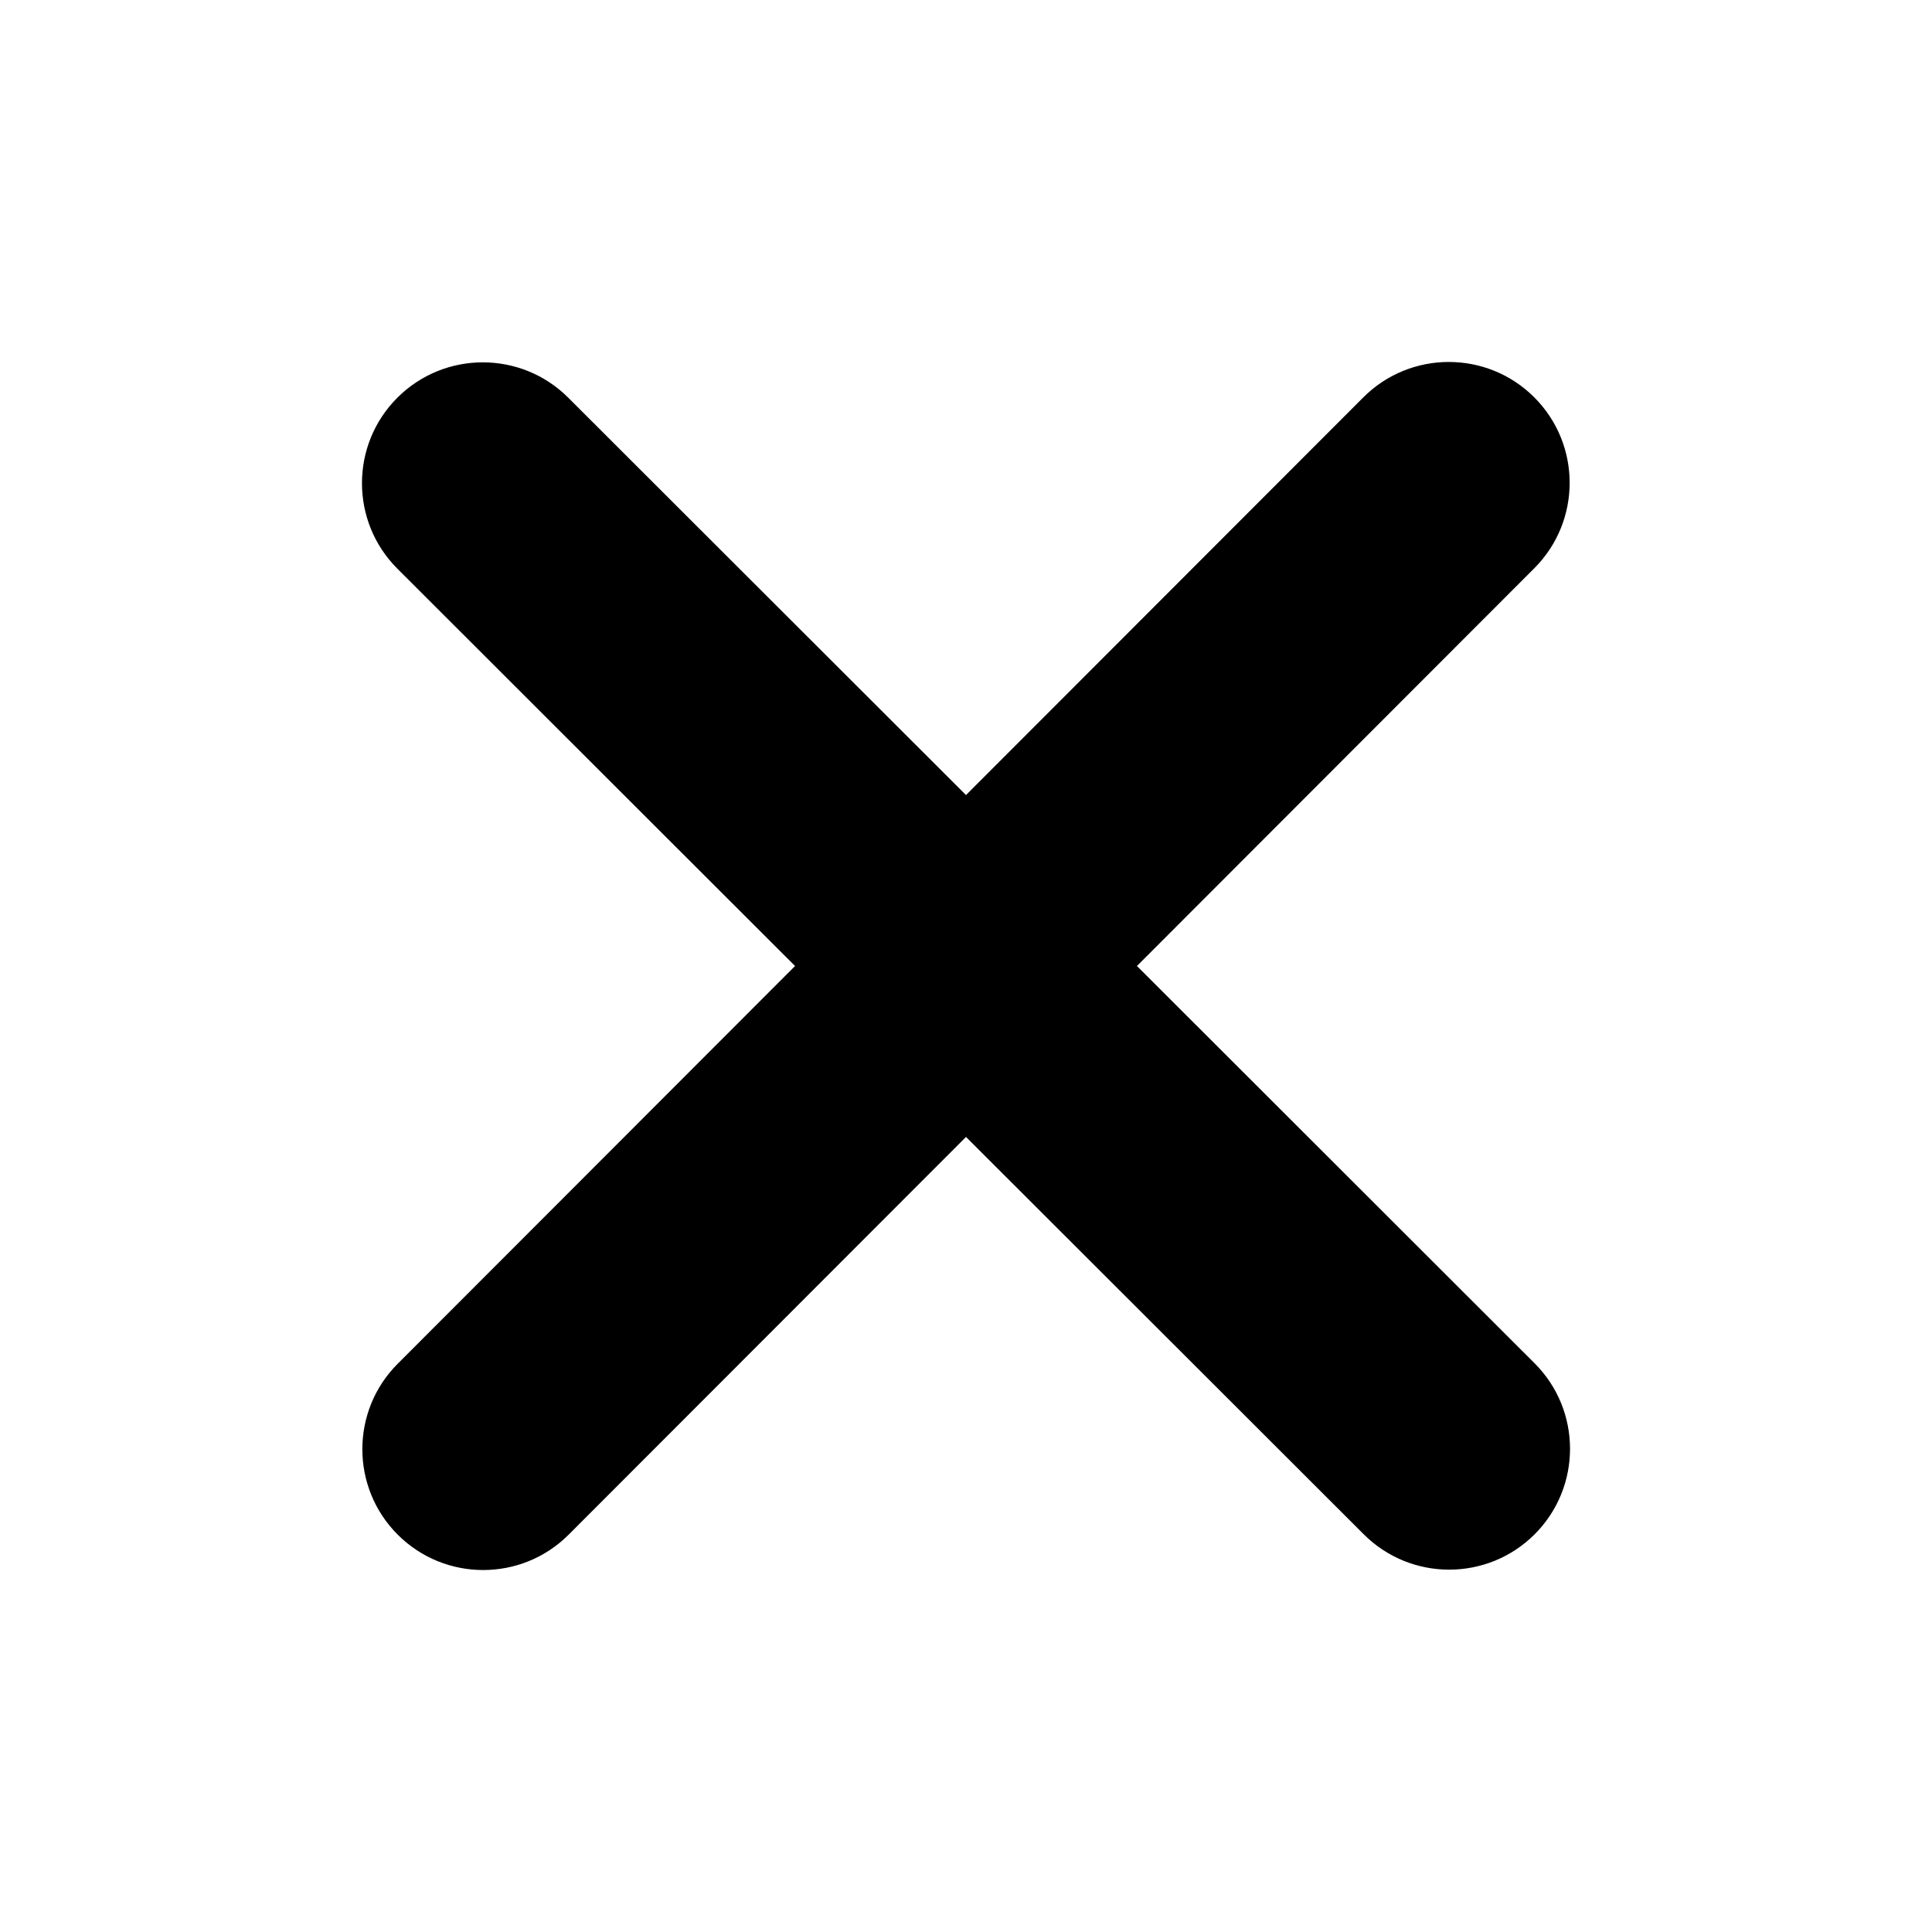
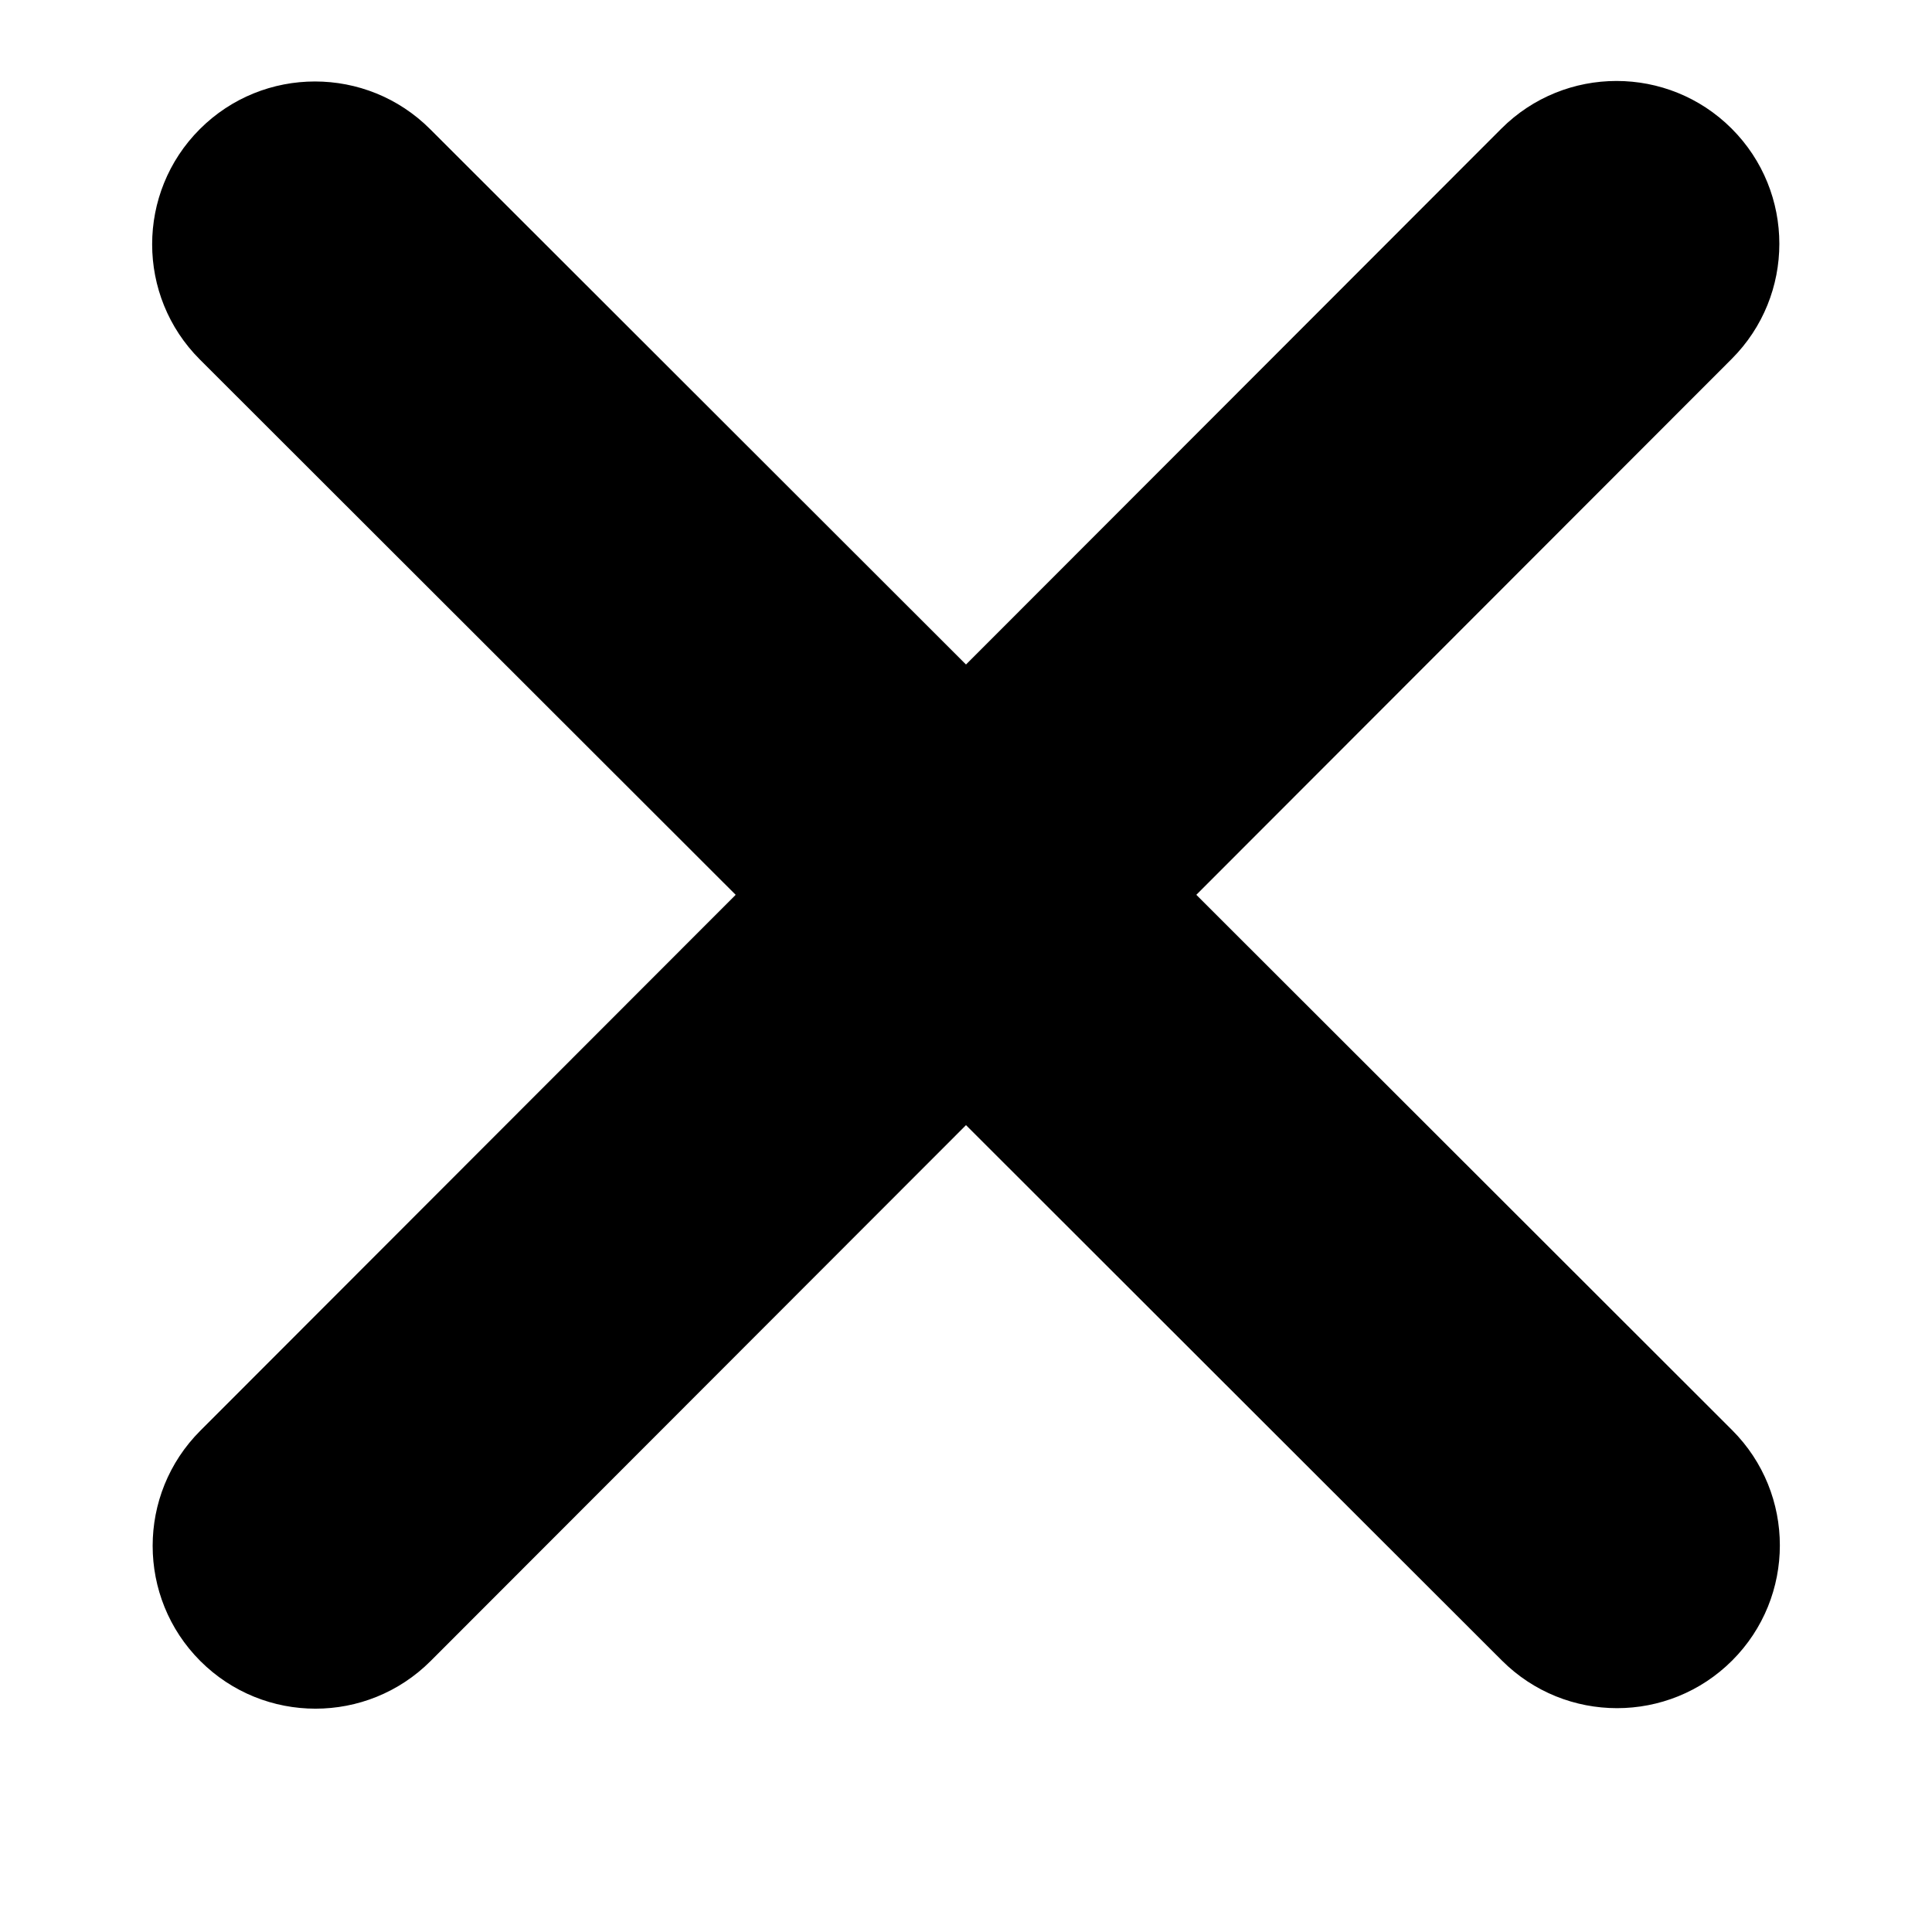
- <svg xmlns="http://www.w3.org/2000/svg" width="35px" height="35px" viewBox="0 0 320 512">
+ <svg xmlns="http://www.w3.org/2000/svg" width="100%" height="100%" viewBox="-30 80 380 380">
  <path d="M310.6 150.6c12.5-12.5 12.5-32.8 0-45.3s-32.8-12.5-45.3 0L160 210.7 54.6 105.4c-12.5-12.5-32.8-12.5-45.3 0s-12.5 32.8 0 45.3L114.7 256 9.4 361.4c-12.5 12.5-12.5 32.8 0 45.3s32.8 12.5 45.3 0L160 301.3 265.4 406.6c12.5 12.5 32.8 12.5 45.3 0s12.5-32.8 0-45.3L205.3 256 310.6 150.6z" />
</svg>
